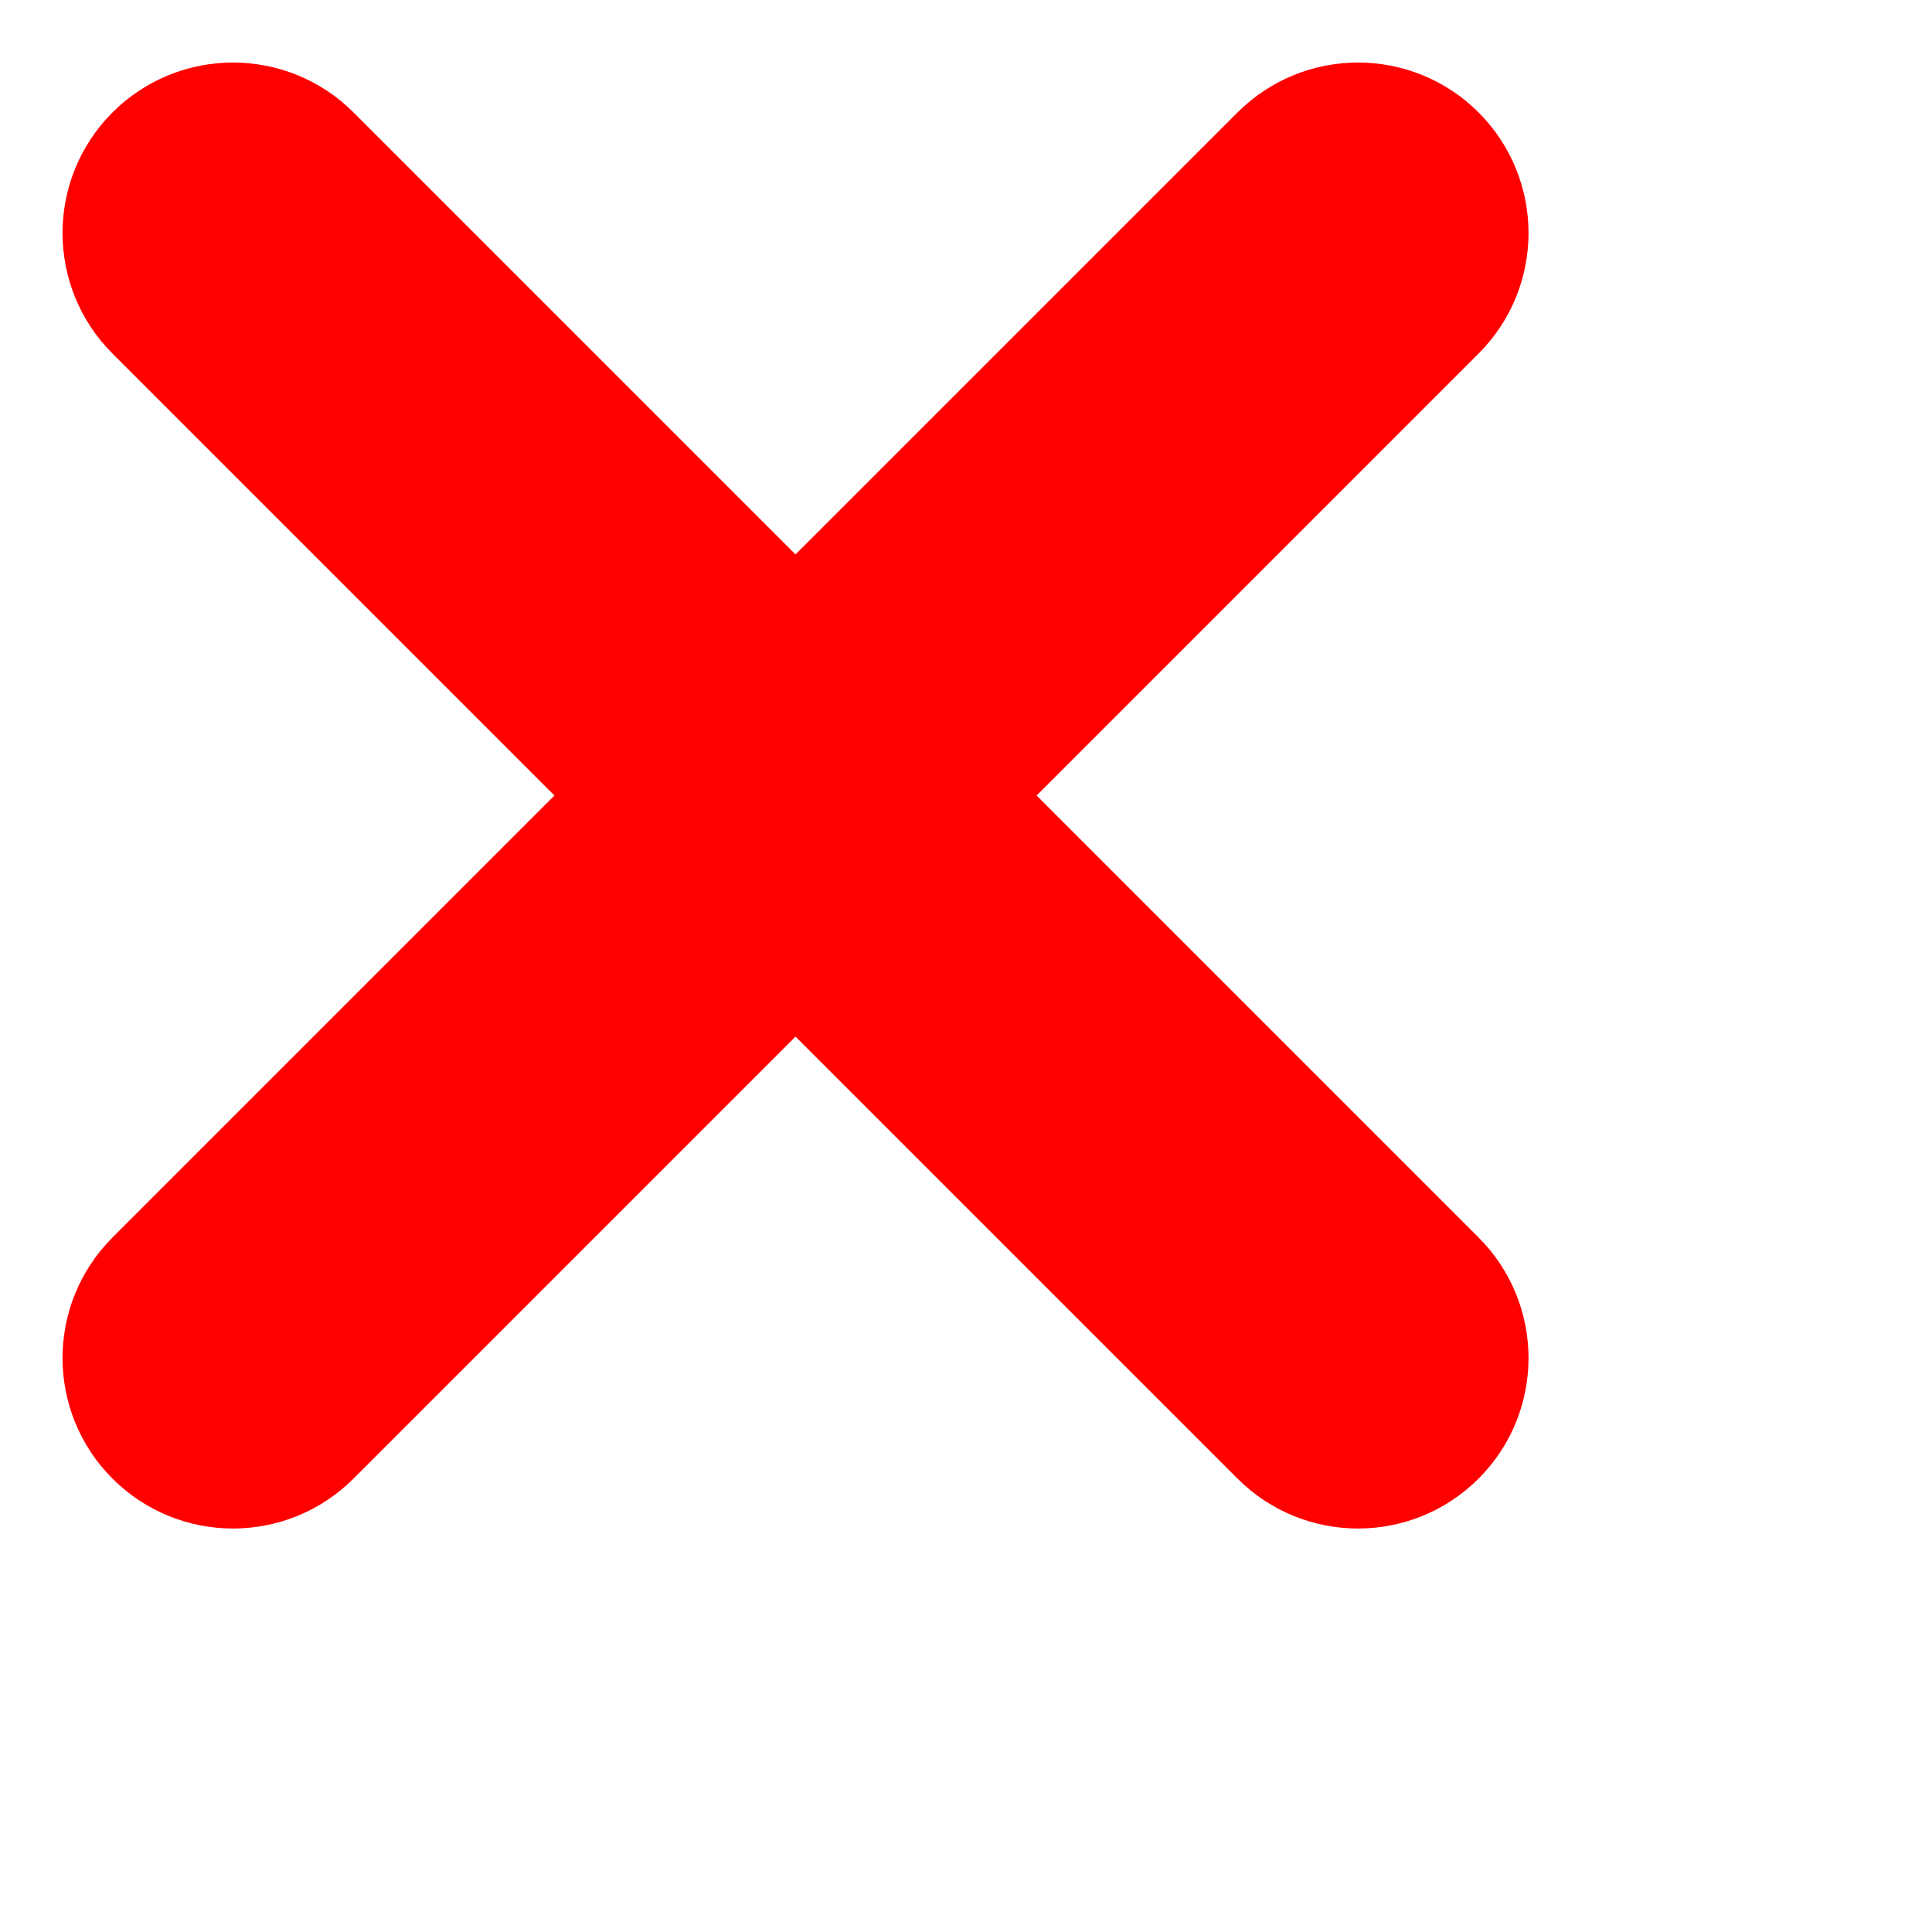
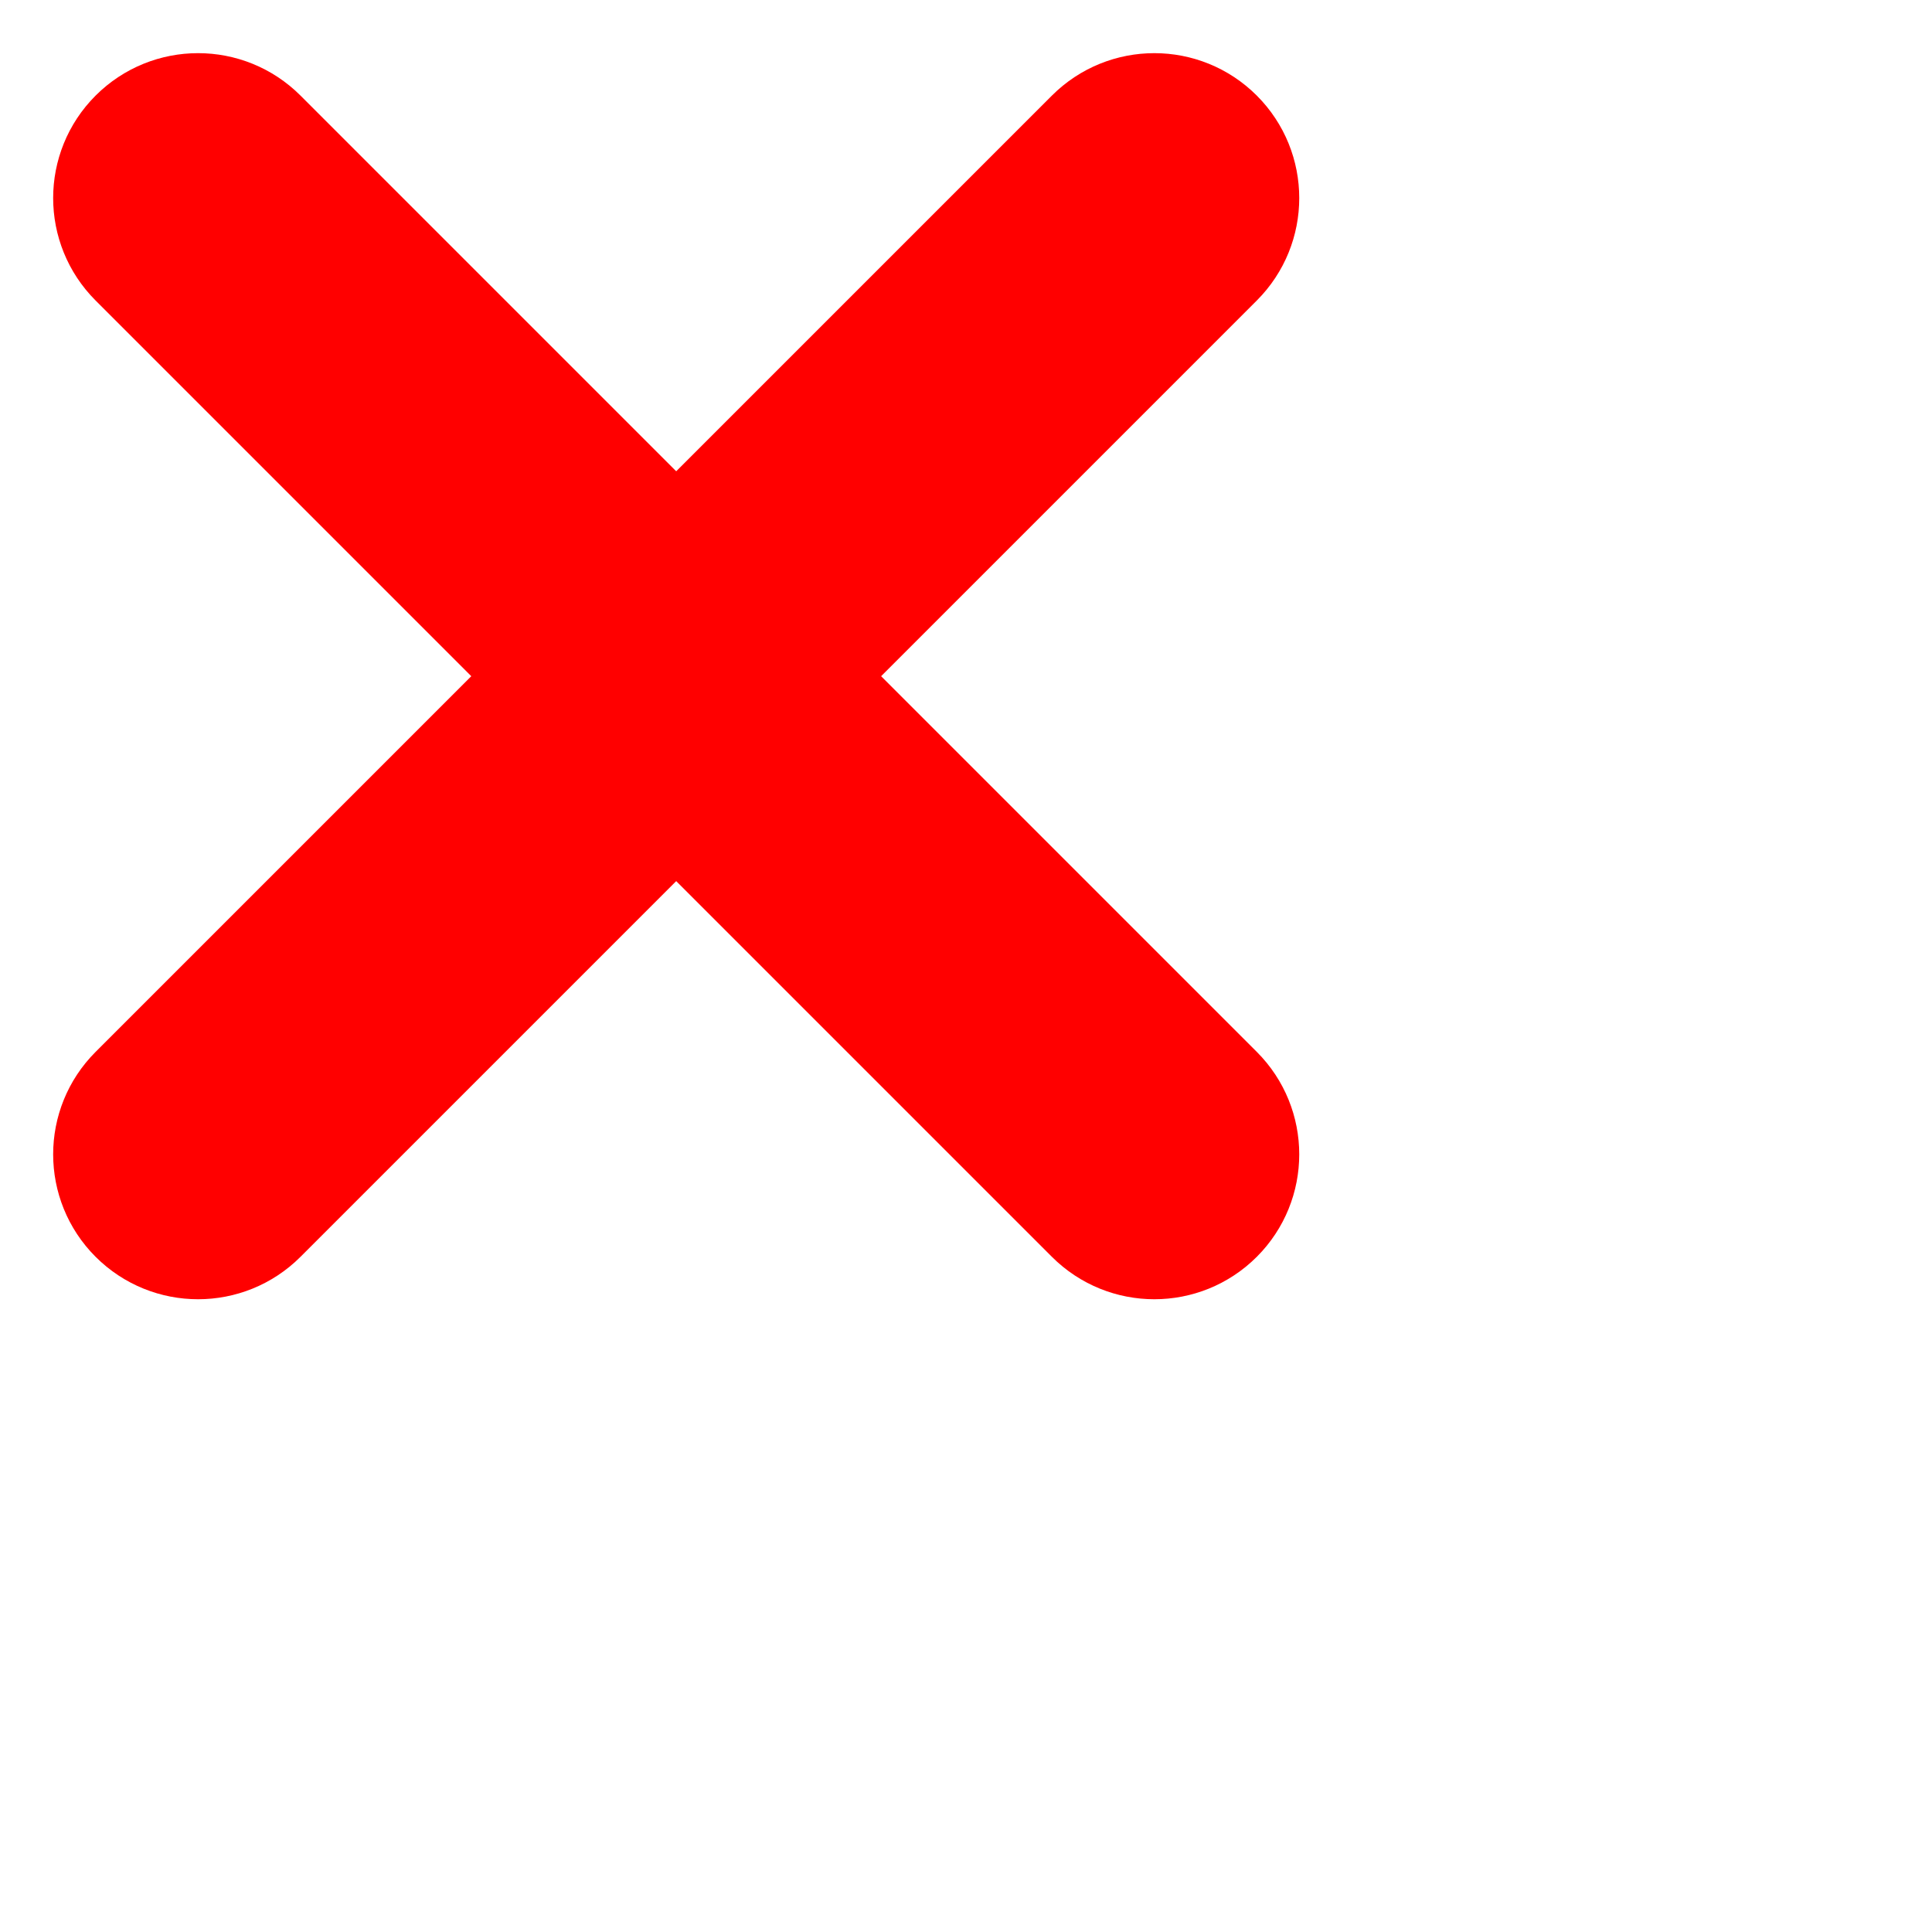
- <svg xmlns="http://www.w3.org/2000/svg" width="15" height="15" viewBox="0 0 17 17" stroke-width="1" stroke="#ff0000" fill="#ff0000" style="margin-top: 0.3rem">
+ <svg xmlns="http://www.w3.org/2000/svg" width="15" height="15" viewBox="0 0 20 20" stroke-width="1" stroke="#ff0000" fill="#ff0000">
  <g transform="translate(0 0)" fillRule="evenodd">
    <rect transform="rotate(45 7 7)" x="-1" y="6" width="16" height="2" rx="1" />
    <rect transform="rotate(-45 7 7)" x="-1" y="6" width="16" height="2" rx="1" />
  </g>
</svg>
